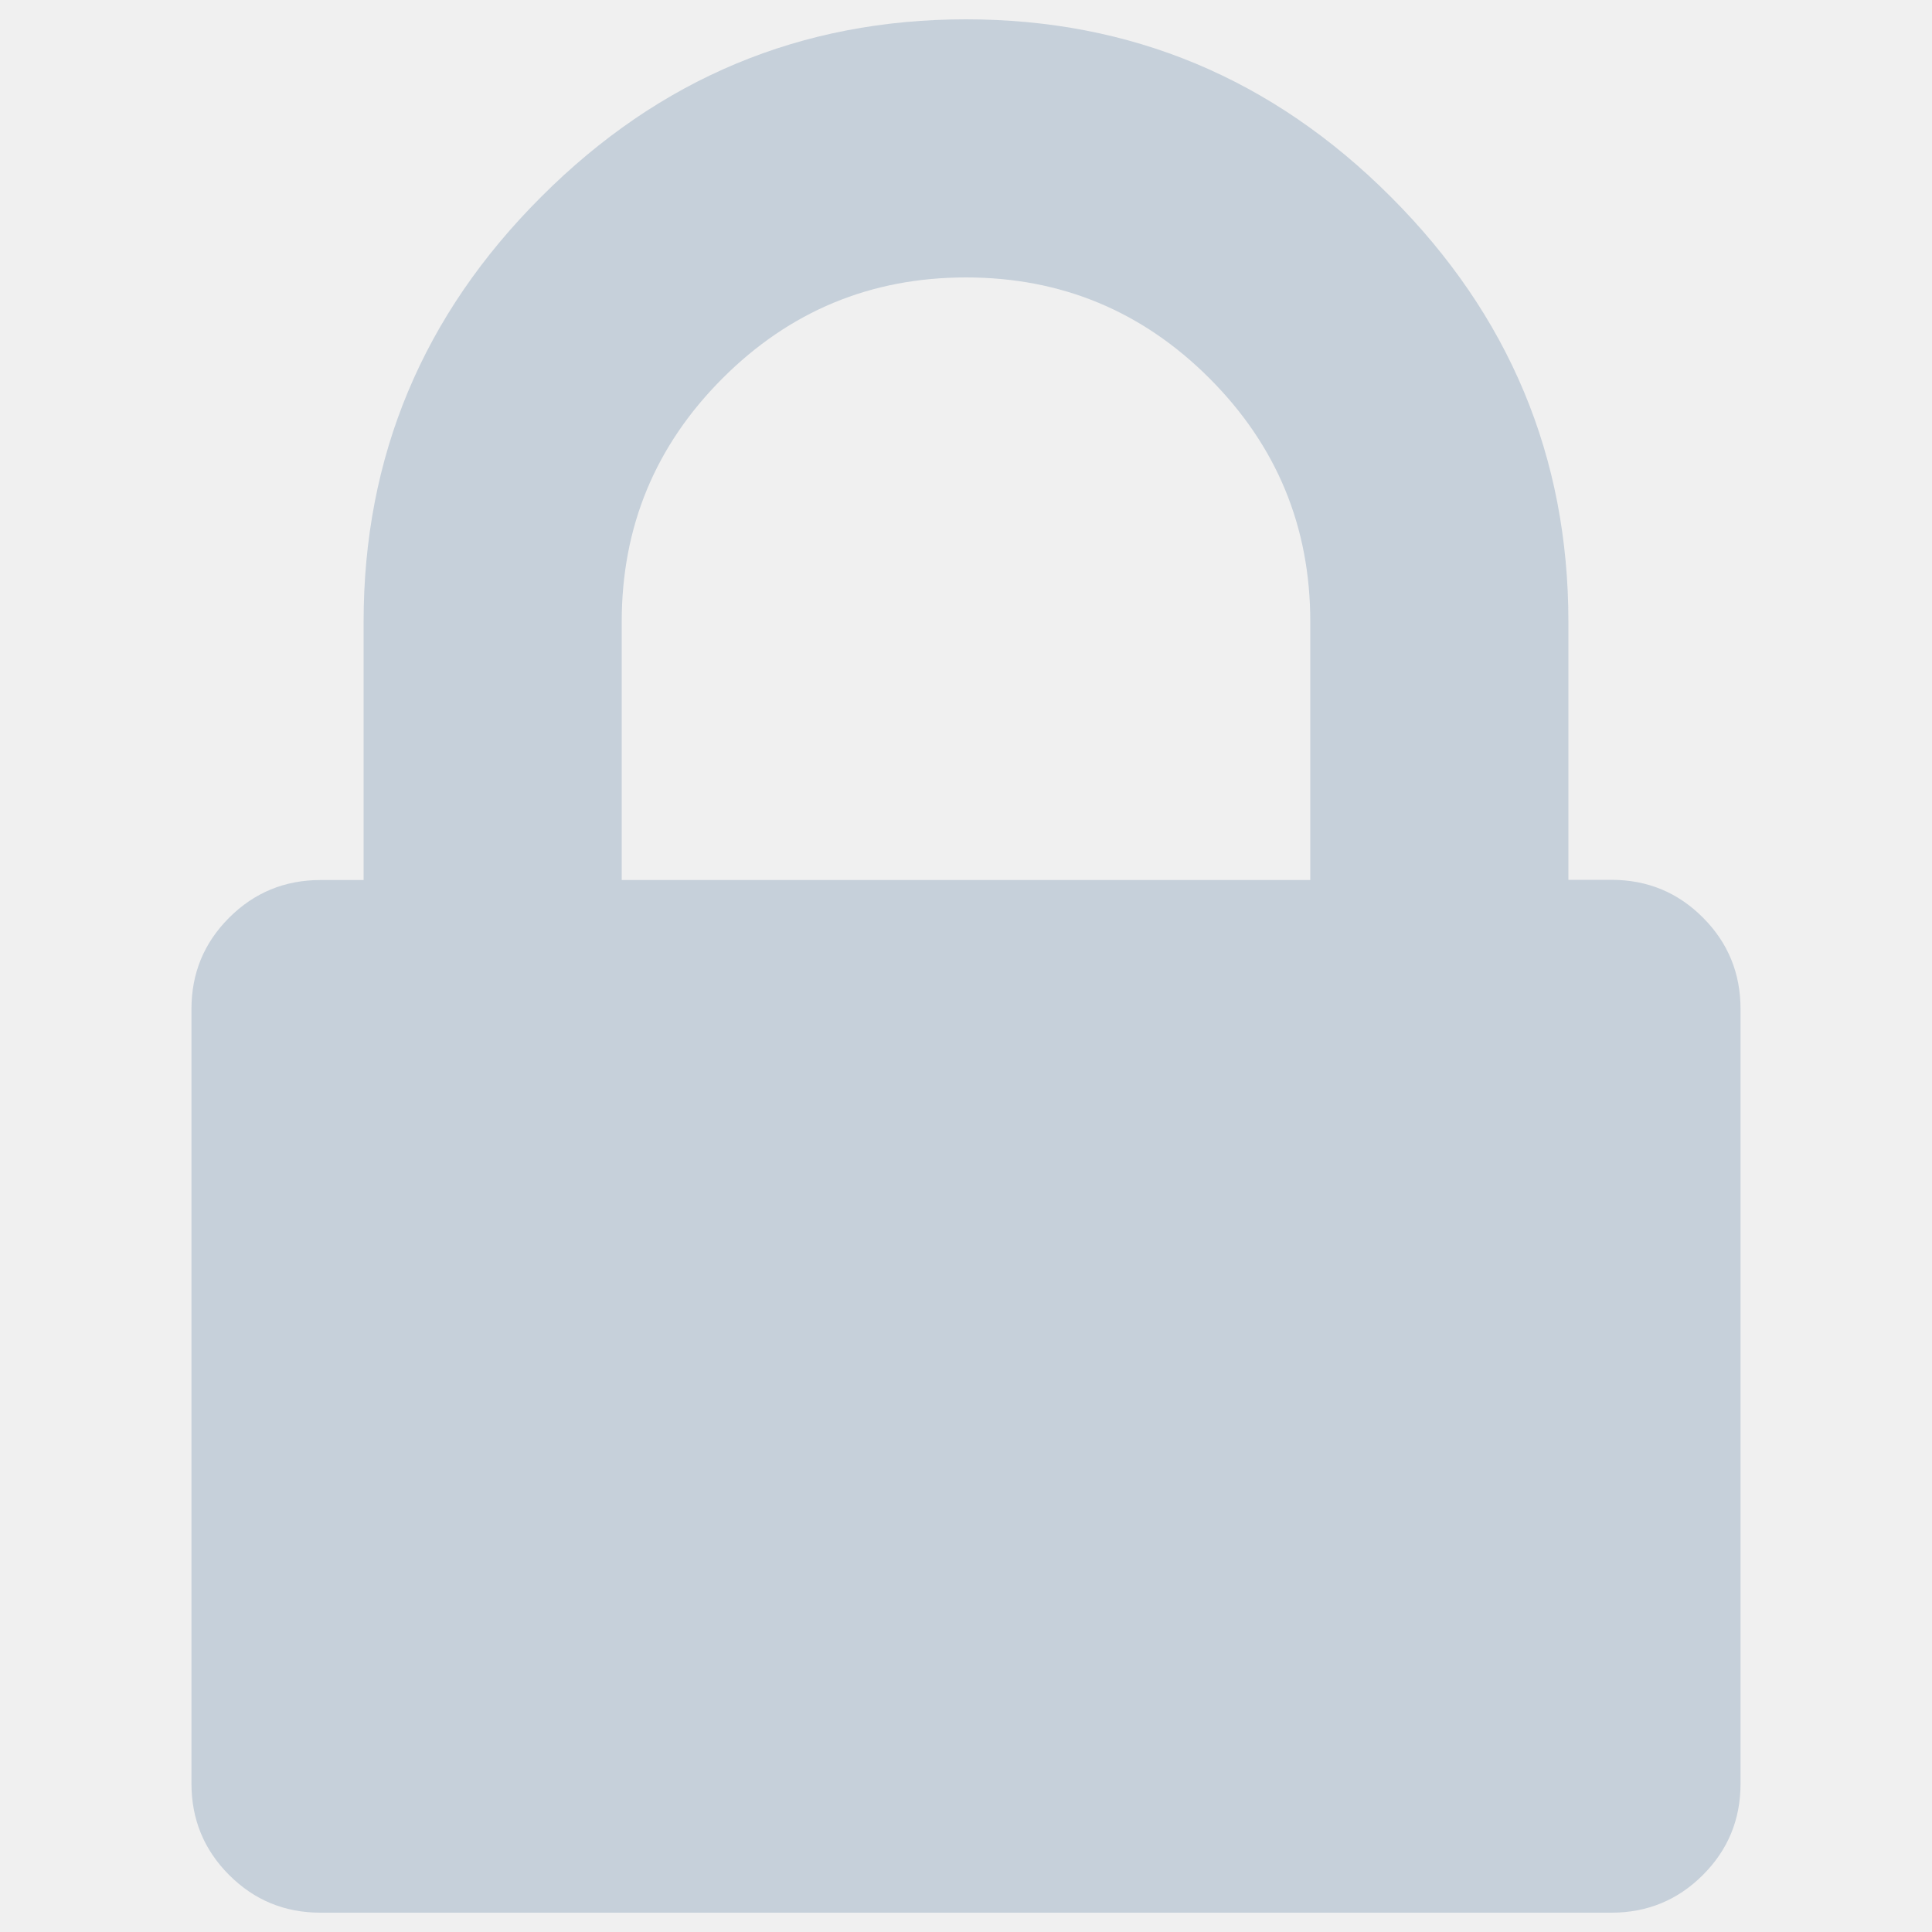
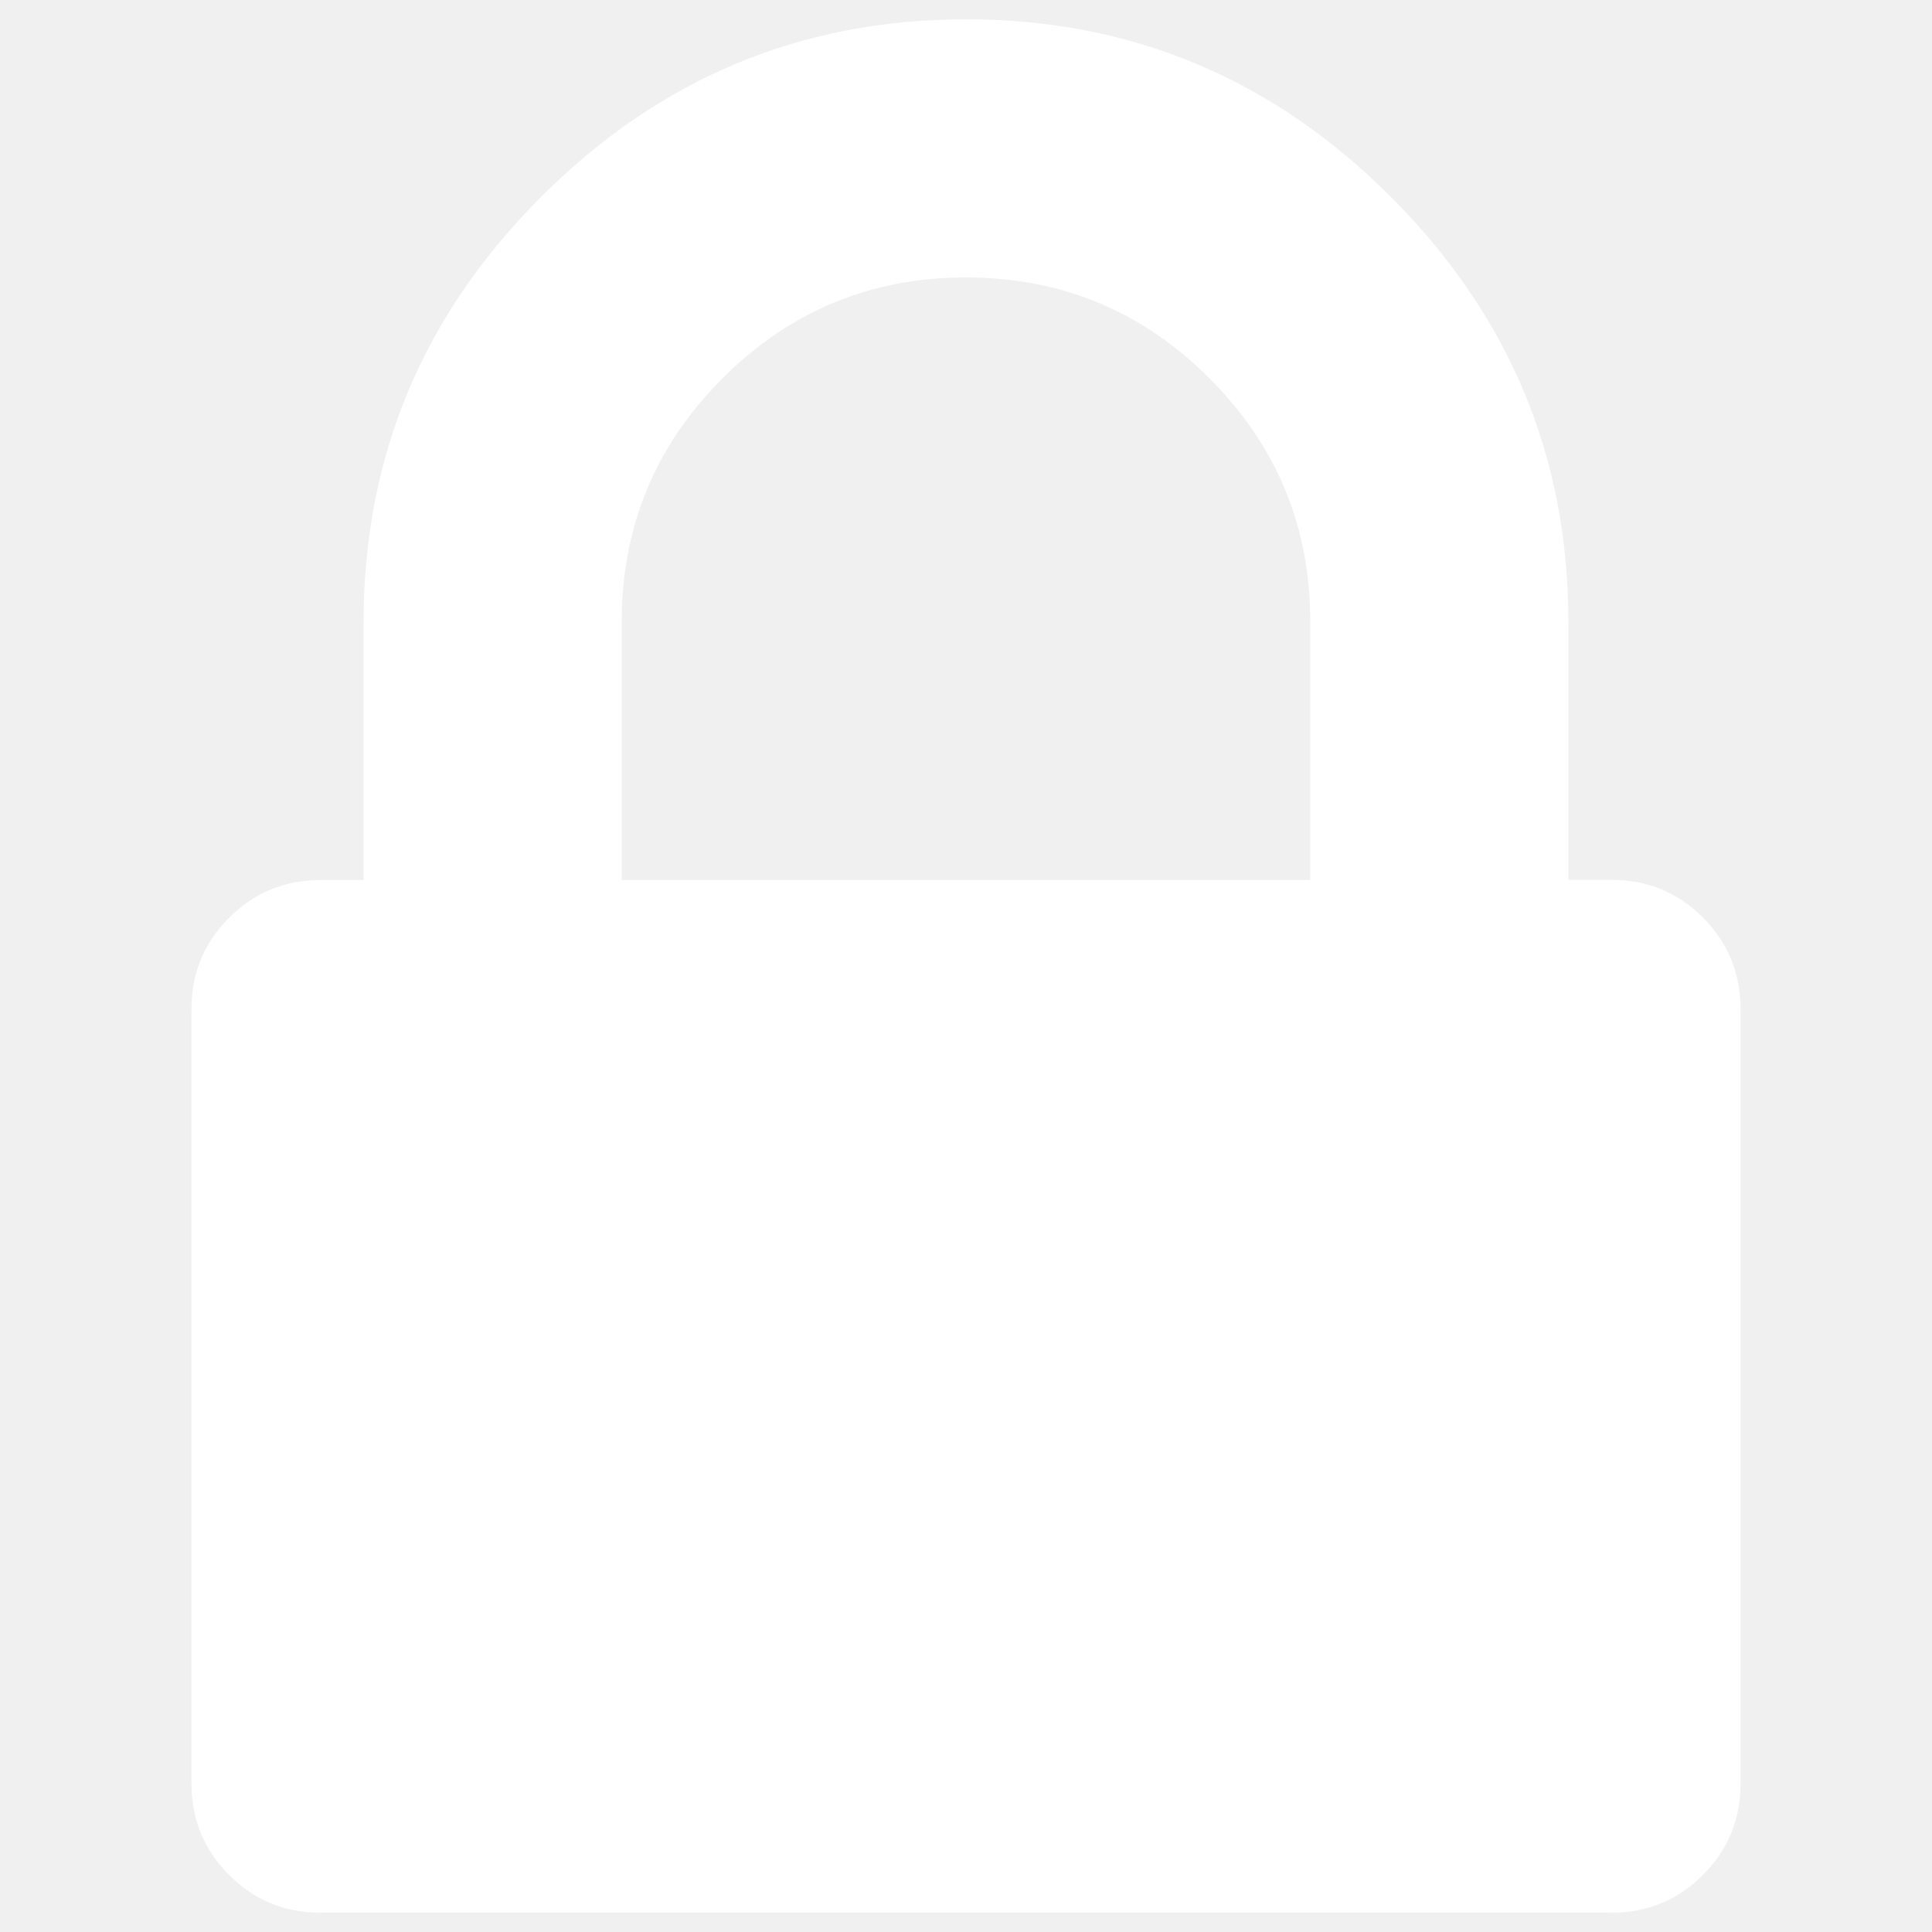
- <svg xmlns="http://www.w3.org/2000/svg" fill="#C6D0DA" version="1.1" x="0px" y="0px" viewBox="0 0 1000 1000" enable-background="new 0 0 1000 1000" xml:space="preserve">
+ <svg xmlns="http://www.w3.org/2000/svg" fill="#ffffff" version="1.1" x="0px" y="0px" viewBox="0 0 1000 1000" enable-background="new 0 0 1000 1000" xml:space="preserve">
  <g>
    <g>
      <path d="M321.8,455.5h356.4V321.8c0-49.2-17.4-91.2-52.2-126c-34.8-34.8-76.8-52.2-126-52.2c-49.2,0-91.2,17.4-126,52.2c-34.8,34.8-52.2,76.8-52.2,126L321.8,455.5L321.8,455.5z M900.9,522.3v400.9c0,18.6-6.5,34.3-19.5,47.3c-13,13-28.8,19.5-47.3,19.5H165.9c-18.6,0-34.3-6.5-47.3-19.5s-19.5-28.8-19.5-47.3V522.3c0-18.6,6.5-34.3,19.5-47.3c13-13,28.8-19.5,47.3-19.5h22.3V321.8c0-85.4,30.6-158.7,91.9-219.9C341.3,40.6,414.6,10,500,10c85.4,0,158.7,30.6,219.9,91.9c61.3,61.3,91.9,134.6,91.9,219.9v133.6h22.3c18.6,0,34.3,6.5,47.3,19.5C894.4,487.9,900.9,503.7,900.9,522.3L900.9,522.3z" />
    </g>
  </g>
</svg>
